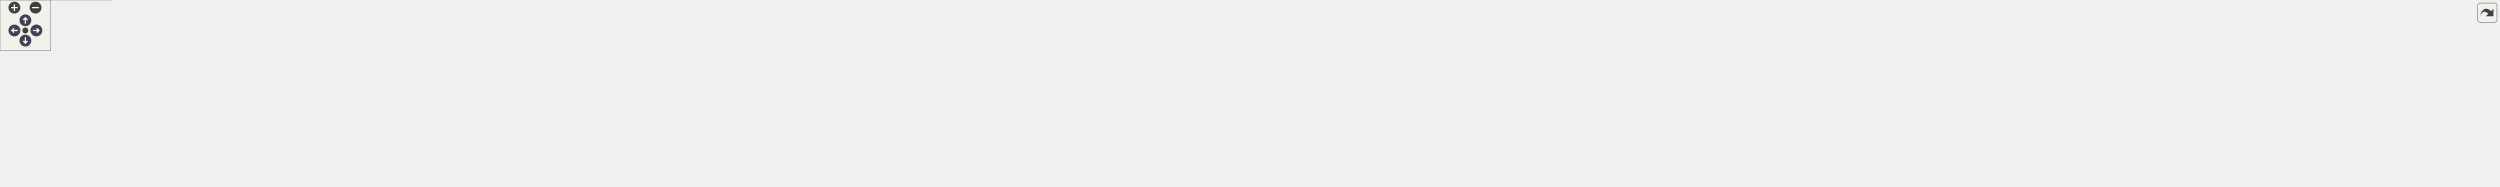
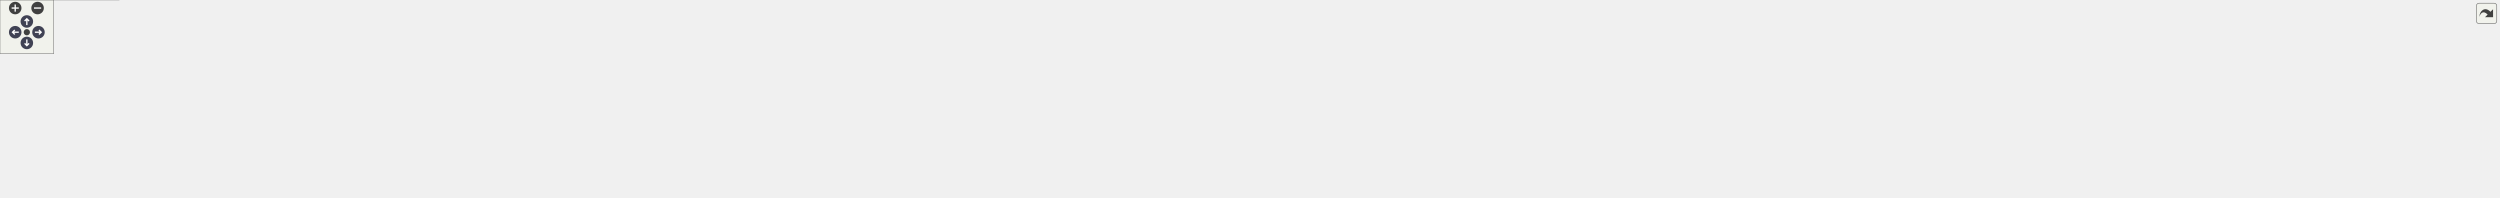
<svg xmlns="http://www.w3.org/2000/svg" xmlns:xlink="http://www.w3.org/1999/xlink" id="main" version="1.1" xml:space="preserve">
  <style type="text/css">
.node, .edge {opacity: 0.7;}
.node.selected, .edge.selected {opacity: 1;}
.edge:hover path { stroke: red; }
.edge:hover polygon { stroke: red; fill: red; }
</style>
  <defs>
    <circle id="rim" cx="0" cy="0" r="7" />
    <circle id="rim2" cx="0" cy="0" r="3.5" />
    <g id="zoomPlus">
      <use xlink:href="#rim" fill="#404040">
        <set attributeName="fill" to="#808080" begin="zoomplus.mouseover" end="zoomplus.mouseout" />
      </use>
      <path d="M-4,0h8M0,-4v8" fill="none" stroke="white" stroke-width="1.5" pointer-events="none" />
    </g>
    <g id="zoomMin">
      <use xlink:href="#rim" fill="#404040">
        <set attributeName="fill" to="#808080" begin="zoomminus.mouseover" end="zoomminus.mouseout" />
      </use>
      <path d="M-4,0h8" fill="none" stroke="white" stroke-width="1.5" pointer-events="none" />
    </g>
    <g id="arrowUp" transform="translate(30 24)">
      <use xlink:href="#rim" />
      <path pointer-events="none" fill="none" stroke="white" stroke-width="1.5" d="M0,-3.0v7 M-2.5,-0.5L0,-3.0L2.5,-0.5" />
    </g>
    <g id="arrowRight" transform="rotate(90) translate(36 -43)">
      <use xlink:href="#rim" />
      <path pointer-events="none" fill="none" stroke="white" stroke-width="1.5" d="M0,-3.0v7 M-2.5,-0.5L0,-3.0L2.5,-0.5" />
    </g>
    <g id="arrowDown" transform="rotate(180) translate(-30 -48)">
      <use xlink:href="#rim" />
      <path pointer-events="none" fill="none" stroke="white" stroke-width="1.5" d="M0,-3.0v7 M-2.5,-0.5L0,-3.0L2.5,-0.5" />
    </g>
    <g id="arrowLeft" transform="rotate(270) translate(-36 17)">
      <use xlink:href="#rim" />
      <path pointer-events="none" fill="none" stroke="white" stroke-width="1.5" d="M0,-3.0v7 M-2.5,-0.5L0,-3.0L2.5,-0.5" />
    </g>
    <g id="resetDef">
      <use xlink:href="#rim2" fill="#404040">
        <set attributeName="fill" to="#808080" begin="reset.mouseover" end="reset.mouseout" />
      </use>
    </g>
  </defs>
  <svg id="graph" class="graph">
    <g id="viewport">
      <g id="Node000001" class="node">
        <g id="a_Node000001">
          <a xlink:title=" ">
            <polygon fill="#999999" stroke="#666666" points="1412.38,-159.75 1230.62,-159.75 1230.62,-139 1412.38,-139 1412.38,-159.75" />
            <text xml:space="preserve" text-anchor="middle" x="1321.5" y="-146.25" font-family="Helvetica,sans-Serif" font-size="10.00">mqttintegrator/mqttintegrator.cpp</text>
          </a>
        </g>
      </g>
      <g id="Node000002" class="node">
        <g id="a_Node000002">
          <a xlink:href="mqttintegrator_2SocketContextFactory_8h.html" target="_top" xlink:title=" ">
            <polygon fill="white" stroke="#666666" points="131.5,-96.62 1.5,-96.62 1.5,-75.88 131.5,-75.88 131.5,-96.62" />
            <text xml:space="preserve" text-anchor="middle" x="66.5" y="-83.12" font-family="Helvetica,sans-Serif" font-size="10.00">SocketContextFactory.h</text>
          </a>
        </g>
      </g>
      <g id="edge1_Node000001_Node000002" class="edge">
        <g id="a_edge1_Node000001_Node000002">
          <a xlink:title=" ">
            <path fill="none" stroke="#63b8ff" d="M1230.56,-146.9C991.79,-142.69 350.98,-129.25 140.5,-103 133.14,-102.08 125.43,-100.8 117.88,-99.37" />
            <polygon fill="#63b8ff" stroke="#63b8ff" points="118.59,-95.94 108.1,-97.39 117.21,-102.8 118.59,-95.94" />
          </a>
        </g>
      </g>
      <g id="Node000004" class="node">
        <g id="a_Node000004">
          <a xlink:title=" ">
            <polygon fill="#e0e0e0" stroke="#999999" points="205,-96.62 150,-96.62 150,-75.88 205,-75.88 205,-96.62" />
            <text xml:space="preserve" text-anchor="middle" x="177.5" y="-83.12" font-family="Helvetica,sans-Serif" font-size="10.00">config.h</text>
          </a>
        </g>
      </g>
      <g id="edge3_Node000001_Node000004" class="edge">
        <g id="a_edge3_Node000001_Node000004">
          <a xlink:title=" ">
            <path fill="none" stroke="#63b8ff" d="M1230.52,-148.85C1001.72,-149.37 406.95,-146.38 214.5,-103 212.21,-102.48 209.89,-101.83 207.58,-101.09" />
            <polygon fill="#63b8ff" stroke="#63b8ff" points="209.04,-97.9 198.45,-97.65 206.57,-104.45 209.04,-97.9" />
          </a>
        </g>
      </g>
      <g id="Node000005" class="node">
        <g id="a_Node000005">
          <a xlink:href="ConfigApplication_8h.html" target="_top" xlink:title=" ">
            <polygon fill="white" stroke="#666666" points="349.62,-96.62 223.38,-96.62 223.38,-75.88 349.62,-75.88 349.62,-96.62" />
            <text xml:space="preserve" text-anchor="middle" x="286.5" y="-83.12" font-family="Helvetica,sans-Serif" font-size="10.00">lib/ConfigApplication.h</text>
          </a>
        </g>
      </g>
      <g id="edge4_Node000001_Node000005" class="edge">
        <g id="a_edge4_Node000001_Node000005">
          <a xlink:title=" ">
            <path fill="none" stroke="#63b8ff" d="M1230.43,-149.17C1058.99,-149.54 676.89,-145.02 358.5,-103 351.51,-102.08 344.19,-100.82 337.01,-99.42" />
            <polygon fill="#63b8ff" stroke="#63b8ff" points="337.88,-96.03 327.38,-97.43 336.47,-102.88 337.88,-96.03" />
          </a>
        </g>
      </g>
      <g id="Node000007" class="node">
        <g id="a_Node000007">
          <a xlink:title=" ">
            <polygon fill="#e0e0e0" stroke="#999999" points="455.12,-96.62 367.88,-96.62 367.88,-75.88 455.12,-75.88 455.12,-96.62" />
            <text xml:space="preserve" text-anchor="middle" x="411.5" y="-83.12" font-family="Helvetica,sans-Serif" font-size="10.00">core/SNodeC.h</text>
          </a>
        </g>
      </g>
      <g id="edge6_Node000001_Node000007" class="edge">
        <g id="a_edge6_Node000001_Node000007">
          <a xlink:title=" ">
            <path fill="none" stroke="#63b8ff" d="M1230.41,-146.27C1040.84,-141.44 609.49,-128.02 464.5,-103 460.1,-102.24 455.56,-101.24 451.06,-100.11" />
            <polygon fill="#63b8ff" stroke="#63b8ff" points="452.12,-96.77 441.55,-97.49 450.26,-103.52 452.12,-96.77" />
          </a>
        </g>
      </g>
      <g id="Node000008" class="node">
        <g id="a_Node000008">
          <a xlink:title=" ">
            <polygon fill="#e0e0e0" stroke="#999999" points="553.75,-96.62 473.25,-96.62 473.25,-75.88 553.75,-75.88 553.75,-96.62" />
            <text xml:space="preserve" text-anchor="middle" x="513.5" y="-83.12" font-family="Helvetica,sans-Serif" font-size="10.00">utils/Config.h</text>
          </a>
        </g>
      </g>
      <g id="edge7_Node000001_Node000008" class="edge">
        <g id="a_edge7_Node000001_Node000008">
          <a xlink:title=" ">
            <path fill="none" stroke="#63b8ff" d="M1230.45,-145.72C1057.81,-140.23 688.93,-126.15 563.5,-103 559.46,-102.25 555.29,-101.28 551.16,-100.19" />
            <polygon fill="#63b8ff" stroke="#63b8ff" points="552.47,-96.92 541.89,-97.49 550.52,-103.64 552.47,-96.92" />
          </a>
        </g>
      </g>
      <g id="Node000009" class="node">
        <g id="a_Node000009">
          <a xlink:title=" ">
            <polygon fill="#e0e0e0" stroke="#999999" points="688.75,-103 572.25,-103 572.25,-69.5 688.75,-69.5 688.75,-103" />
            <text xml:space="preserve" text-anchor="start" x="580.25" y="-89.5" font-family="Helvetica,sans-Serif" font-size="10.00">net/in/stream/legacy</text>
            <text xml:space="preserve" text-anchor="middle" x="630.5" y="-76.75" font-family="Helvetica,sans-Serif" font-size="10.00">/SocketClient.h</text>
          </a>
        </g>
      </g>
      <g id="edge8_Node000001_Node000009" class="edge">
        <g id="a_edge8_Node000001_Node000009">
          <a xlink:title=" ">
            <path fill="none" stroke="#63b8ff" d="M1230.32,-146.26C1110.64,-142.47 893.98,-132.16 700.47,-103.31" />
            <polygon fill="#63b8ff" stroke="#63b8ff" points="701.13,-99.87 690.72,-101.84 700.08,-106.79 701.13,-99.87" />
          </a>
        </g>
      </g>
      <g id="Node000010" class="node">
        <g id="a_Node000010">
          <a xlink:title=" ">
            <polygon fill="#e0e0e0" stroke="#999999" points="838.25,-103 706.75,-103 706.75,-69.5 838.25,-69.5 838.25,-103" />
            <text xml:space="preserve" text-anchor="start" x="714.75" y="-89.5" font-family="Helvetica,sans-Serif" font-size="10.00">net/in/stream/tls/Socket</text>
            <text xml:space="preserve" text-anchor="middle" x="772.5" y="-76.75" font-family="Helvetica,sans-Serif" font-size="10.00">Client.h</text>
          </a>
        </g>
      </g>
      <g id="edge9_Node000001_Node000010" class="edge">
        <g id="a_edge9_Node000001_Node000010">
          <a xlink:title=" ">
            <path fill="none" stroke="#63b8ff" d="M1230.26,-142.67C1137.06,-136.16 988.01,-123.85 849.88,-103.26" />
            <polygon fill="#63b8ff" stroke="#63b8ff" points="850.59,-99.82 840.18,-101.79 849.54,-106.75 850.59,-99.82" />
          </a>
        </g>
      </g>
      <g id="Node000011" class="node">
        <g id="a_Node000011">
          <a xlink:title=" ">
            <polygon fill="#e0e0e0" stroke="#999999" points="978.75,-103 856.25,-103 856.25,-69.5 978.75,-69.5 978.75,-103" />
            <text xml:space="preserve" text-anchor="start" x="864.25" y="-89.5" font-family="Helvetica,sans-Serif" font-size="10.00">net/in6/stream/legacy</text>
            <text xml:space="preserve" text-anchor="middle" x="917.5" y="-76.75" font-family="Helvetica,sans-Serif" font-size="10.00">/SocketClient.h</text>
          </a>
        </g>
      </g>
      <g id="edge10_Node000001_Node000011" class="edge">
        <g id="a_edge10_Node000001_Node000011">
          <a xlink:title=" ">
            <path fill="none" stroke="#63b8ff" d="M1233.62,-138.54C1168.85,-130.8 1078.36,-118.98 990.2,-103.4" />
            <polygon fill="#63b8ff" stroke="#63b8ff" points="990.85,-99.96 980.39,-101.65 989.62,-106.85 990.85,-99.96" />
          </a>
        </g>
      </g>
      <g id="Node000012" class="node">
        <g id="a_Node000012">
          <a xlink:title=" ">
            <polygon fill="#e0e0e0" stroke="#999999" points="1098.62,-103 996.38,-103 996.38,-69.5 1098.62,-69.5 1098.62,-103" />
            <text xml:space="preserve" text-anchor="start" x="1004.38" y="-89.5" font-family="Helvetica,sans-Serif" font-size="10.00">net/in6/stream/tls</text>
            <text xml:space="preserve" text-anchor="middle" x="1047.5" y="-76.75" font-family="Helvetica,sans-Serif" font-size="10.00">/SocketClient.h</text>
          </a>
        </g>
      </g>
      <g id="edge11_Node000001_Node000012" class="edge">
        <g id="a_edge11_Node000001_Node000012">
          <a xlink:title=" ">
            <path fill="none" stroke="#63b8ff" d="M1271.62,-138.5C1230.62,-130.23 1170.74,-117.78 1109.83,-103.49" />
            <polygon fill="#63b8ff" stroke="#63b8ff" points="1110.86,-100.14 1100.32,-101.25 1109.25,-106.95 1110.86,-100.14" />
          </a>
        </g>
      </g>
      <g id="Node000013" class="node">
        <g id="a_Node000013">
          <a xlink:title=" ">
            <polygon fill="#e0e0e0" stroke="#999999" points="1236.25,-103 1116.75,-103 1116.75,-69.5 1236.25,-69.5 1236.25,-103" />
            <text xml:space="preserve" text-anchor="start" x="1124.75" y="-89.5" font-family="Helvetica,sans-Serif" font-size="10.00">net/un/stream/legacy</text>
            <text xml:space="preserve" text-anchor="middle" x="1176.5" y="-76.75" font-family="Helvetica,sans-Serif" font-size="10.00">/SocketClient.h</text>
          </a>
        </g>
      </g>
      <g id="edge12_Node000001_Node000013" class="edge">
        <g id="a_edge12_Node000001_Node000013">
          <a xlink:title=" ">
            <path fill="none" stroke="#63b8ff" d="M1298.2,-138.55C1278.68,-130.32 1250.14,-118.29 1225.6,-107.95" />
            <polygon fill="#63b8ff" stroke="#63b8ff" points="1226.98,-104.73 1216.41,-104.07 1224.26,-111.18 1226.98,-104.73" />
          </a>
        </g>
      </g>
      <g id="Node000014" class="node">
        <g id="a_Node000014">
          <a xlink:title=" ">
            <polygon fill="#e0e0e0" stroke="#999999" points="1388.75,-103 1254.25,-103 1254.25,-69.5 1388.75,-69.5 1388.75,-103" />
            <text xml:space="preserve" text-anchor="start" x="1262.25" y="-89.5" font-family="Helvetica,sans-Serif" font-size="10.00">net/un/stream/tls/Socket</text>
            <text xml:space="preserve" text-anchor="middle" x="1321.5" y="-76.75" font-family="Helvetica,sans-Serif" font-size="10.00">Client.h</text>
          </a>
        </g>
      </g>
      <g id="edge13_Node000001_Node000014" class="edge">
        <g id="a_edge13_Node000001_Node000014">
          <a xlink:title=" ">
            <path fill="none" stroke="#63b8ff" d="M1321.5,-138.55C1321.5,-132.13 1321.5,-123.4 1321.5,-114.95" />
            <polygon fill="#63b8ff" stroke="#63b8ff" points="1325,-115 1321.5,-105 1318,-115 1325,-115" />
          </a>
        </g>
      </g>
      <g id="Node000015" class="node">
        <g id="a_Node000015">
          <a xlink:title=" ">
            <polygon fill="#e0e0e0" stroke="#999999" points="1512.5,-103 1406.5,-103 1406.5,-69.5 1512.5,-69.5 1512.5,-103" />
            <text xml:space="preserve" text-anchor="start" x="1414.5" y="-89.5" font-family="Helvetica,sans-Serif" font-size="10.00">web/http/legacy/in</text>
            <text xml:space="preserve" text-anchor="middle" x="1459.5" y="-76.75" font-family="Helvetica,sans-Serif" font-size="10.00">/Client.h</text>
          </a>
        </g>
      </g>
      <g id="edge14_Node000001_Node000015" class="edge">
        <g id="a_edge14_Node000001_Node000015">
          <a xlink:title=" ">
            <path fill="none" stroke="#63b8ff" d="M1343.67,-138.55C1362.17,-130.36 1389.18,-118.4 1412.46,-108.09" />
            <polygon fill="#63b8ff" stroke="#63b8ff" points="1413.74,-111.35 1421.46,-104.1 1410.9,-104.95 1413.74,-111.35" />
          </a>
        </g>
      </g>
      <g id="Node000016" class="node">
        <g id="a_Node000016">
          <a xlink:title=" ">
            <polygon fill="#e0e0e0" stroke="#999999" points="1642.5,-103 1530.5,-103 1530.5,-69.5 1642.5,-69.5 1642.5,-103" />
            <text xml:space="preserve" text-anchor="start" x="1538.5" y="-89.5" font-family="Helvetica,sans-Serif" font-size="10.00">web/http/legacy/in6</text>
            <text xml:space="preserve" text-anchor="middle" x="1586.5" y="-76.75" font-family="Helvetica,sans-Serif" font-size="10.00">/Client.h</text>
          </a>
        </g>
      </g>
      <g id="edge15_Node000001_Node000016" class="edge">
        <g id="a_edge15_Node000001_Node000016">
          <a xlink:title=" ">
            <path fill="none" stroke="#63b8ff" d="M1365.63,-138.56C1403.81,-130.02 1460.78,-117.18 1519.22,-103.52" />
            <polygon fill="#63b8ff" stroke="#63b8ff" points="1519.73,-106.99 1528.67,-101.3 1518.13,-100.18 1519.73,-106.99" />
          </a>
        </g>
      </g>
      <g id="Node000017" class="node">
        <g id="a_Node000017">
          <a xlink:title=" ">
            <polygon fill="#e0e0e0" stroke="#999999" points="1770,-103 1661,-103 1661,-69.5 1770,-69.5 1770,-103" />
            <text xml:space="preserve" text-anchor="start" x="1669" y="-89.5" font-family="Helvetica,sans-Serif" font-size="10.00">web/http/legacy/un</text>
            <text xml:space="preserve" text-anchor="middle" x="1715.5" y="-76.75" font-family="Helvetica,sans-Serif" font-size="10.00">/Client.h</text>
          </a>
        </g>
      </g>
      <g id="edge16_Node000001_Node000017" class="edge">
        <g id="a_edge16_Node000001_Node000017">
          <a xlink:title=" ">
            <path fill="none" stroke="#63b8ff" d="M1411.91,-138.53C1475.73,-130.98 1563.44,-119.4 1649.71,-103.22" />
            <polygon fill="#63b8ff" stroke="#63b8ff" points="1650.11,-106.71 1659.28,-101.4 1648.81,-99.83 1650.11,-106.71" />
          </a>
        </g>
      </g>
      <g id="Node000018" class="node">
        <g id="a_Node000018">
          <a xlink:title=" ">
            <polygon fill="#e0e0e0" stroke="#999999" points="1914.62,-96.62 1788.38,-96.62 1788.38,-75.88 1914.62,-75.88 1914.62,-96.62" />
            <text xml:space="preserve" text-anchor="middle" x="1851.5" y="-83.12" font-family="Helvetica,sans-Serif" font-size="10.00">web/http/tls/in/Client.h</text>
          </a>
        </g>
      </g>
      <g id="edge17_Node000001_Node000018" class="edge">
        <g id="a_edge17_Node000001_Node000018">
          <a xlink:title=" ">
            <path fill="none" stroke="#63b8ff" d="M1412.5,-142.4C1505.01,-135.6 1652.28,-122.82 1778.5,-103 1785.06,-101.97 1791.93,-100.72 1798.7,-99.38" />
            <polygon fill="#63b8ff" stroke="#63b8ff" points="1799.39,-102.81 1808.48,-97.37 1797.98,-95.96 1799.39,-102.81" />
          </a>
        </g>
      </g>
      <g id="Node000019" class="node">
        <g id="a_Node000019">
          <a xlink:title=" ">
            <polygon fill="#e0e0e0" stroke="#999999" points="2064.62,-96.62 1932.38,-96.62 1932.38,-75.88 2064.62,-75.88 2064.62,-96.62" />
            <text xml:space="preserve" text-anchor="middle" x="1998.5" y="-83.12" font-family="Helvetica,sans-Serif" font-size="10.00">web/http/tls/in6/Client.h</text>
          </a>
        </g>
      </g>
      <g id="edge18_Node000001_Node000019" class="edge">
        <g id="a_edge18_Node000001_Node000019">
          <a xlink:title=" ">
            <path fill="none" stroke="#63b8ff" d="M1412.67,-145.24C1530.95,-140.33 1743.46,-128.58 1923.5,-103 1930.67,-101.98 1938.19,-100.68 1945.57,-99.27" />
            <polygon fill="#63b8ff" stroke="#63b8ff" points="1946.02,-102.75 1955.14,-97.36 1944.65,-95.89 1946.02,-102.75" />
          </a>
        </g>
      </g>
      <g id="Node000020" class="node">
        <g id="a_Node000020">
          <a xlink:title=" ">
            <polygon fill="#e0e0e0" stroke="#999999" points="2212.12,-96.62 2082.88,-96.62 2082.88,-75.88 2212.12,-75.88 2212.12,-96.62" />
            <text xml:space="preserve" text-anchor="middle" x="2147.5" y="-83.12" font-family="Helvetica,sans-Serif" font-size="10.00">web/http/tls/un/Client.h</text>
          </a>
        </g>
      </g>
      <g id="edge19_Node000001_Node000020" class="edge">
        <g id="a_edge19_Node000001_Node000020">
          <a xlink:title=" ">
            <path fill="none" stroke="#63b8ff" d="M1412.8,-147.26C1554.74,-144.53 1836.65,-135.17 2073.5,-103 2080.67,-102.03 2088.19,-100.74 2095.57,-99.32" />
            <polygon fill="#63b8ff" stroke="#63b8ff" points="2096,-102.81 2105.11,-97.4 2094.61,-95.95 2096,-102.81" />
          </a>
        </g>
      </g>
      <g id="Node000021" class="node">
        <g id="a_Node000021">
          <a xlink:title=" ">
            <polygon fill="#e0e0e0" stroke="#999999" points="2375,-96.62 2230,-96.62 2230,-75.88 2375,-75.88 2375,-96.62" />
            <text xml:space="preserve" text-anchor="middle" x="2302.5" y="-83.12" font-family="Helvetica,sans-Serif" font-size="10.00">express/legacy/in/Server.h</text>
          </a>
        </g>
      </g>
      <g id="edge20_Node000001_Node000021" class="edge">
        <g id="a_edge20_Node000001_Node000021">
          <a xlink:title=" ">
            <path fill="none" stroke="#63b8ff" d="M1412.56,-148.04C1575.45,-146.49 1927.21,-138.85 2221.5,-103 2229.81,-101.99 2238.54,-100.62 2247.07,-99.11" />
            <polygon fill="#63b8ff" stroke="#63b8ff" points="2247.44,-102.6 2256.63,-97.33 2246.16,-95.72 2247.44,-102.6" />
          </a>
        </g>
      </g>
      <g id="Node000022" class="node">
        <g id="a_Node000022">
          <a xlink:title=" ">
            <polygon fill="#e0e0e0" stroke="#999999" points="2517.88,-96.62 2393.12,-96.62 2393.12,-75.88 2517.88,-75.88 2517.88,-96.62" />
            <text xml:space="preserve" text-anchor="middle" x="2455.5" y="-83.12" font-family="Helvetica,sans-Serif" font-size="10.00">express/tls/in/Server.h</text>
          </a>
        </g>
      </g>
      <g id="edge21_Node000001_Node000022" class="edge">
        <g id="a_edge21_Node000001_Node000022">
          <a xlink:title=" ">
            <path fill="none" stroke="#63b8ff" d="M1412.54,-146.54C1634.28,-141.75 2197.8,-127.5 2384.5,-103 2391.48,-102.08 2398.79,-100.82 2405.96,-99.4" />
            <polygon fill="#63b8ff" stroke="#63b8ff" points="2406.48,-102.87 2415.55,-97.39 2405.04,-96.02 2406.48,-102.87" />
          </a>
        </g>
      </g>
      <g id="Node000023" class="node">
        <g id="a_Node000023">
          <a xlink:href="MappingAdminRouter_8h.html" target="_top" xlink:title=" ">
            <polygon fill="white" stroke="#666666" points="2681.38,-96.62 2535.62,-96.62 2535.62,-75.88 2681.38,-75.88 2681.38,-96.62" />
            <text xml:space="preserve" text-anchor="middle" x="2608.5" y="-83.12" font-family="Helvetica,sans-Serif" font-size="10.00">lib/MappingAdminRouter.h</text>
          </a>
        </g>
      </g>
      <g id="edge22_Node000001_Node000023" class="edge">
        <g id="a_edge22_Node000001_Node000023">
          <a xlink:title=" ">
            <path fill="none" stroke="#63b8ff" d="M1412.5,-146.74C1654.65,-142.11 2310.96,-127.61 2526.5,-103 2535.01,-102.03 2543.96,-100.67 2552.7,-99.14" />
            <polygon fill="#63b8ff" stroke="#63b8ff" points="2553.31,-102.59 2562.52,-97.35 2552.05,-95.71 2553.31,-102.59" />
          </a>
        </g>
      </g>
      <g id="Node000025" class="node">
        <g id="a_Node000025">
          <a xlink:href="mqttintegrator_2lib_2Mqtt_8h.html" target="_top" xlink:title=" ">
            <polygon fill="white" stroke="#666666" points="2763.75,-96.62 2701.25,-96.62 2701.25,-75.88 2763.75,-75.88 2763.75,-96.62" />
            <text xml:space="preserve" text-anchor="middle" x="2732.5" y="-83.12" font-family="Helvetica,sans-Serif" font-size="10.00">lib/Mqtt.h</text>
          </a>
        </g>
      </g>
      <g id="edge24_Node000001_Node000025" class="edge">
        <g id="a_edge24_Node000001_Node000025">
          <a xlink:title=" ">
            <path fill="none" stroke="#63b8ff" d="M1412.62,-147.07C1698.51,-142.74 2566.11,-127.69 2690.5,-103 2693.65,-102.37 2696.88,-101.54 2700.07,-100.58" />
            <polygon fill="#63b8ff" stroke="#63b8ff" points="2700.89,-104 2709.23,-97.46 2698.63,-97.38 2700.89,-104" />
          </a>
        </g>
      </g>
      <g id="Node000003" class="node">
        <g id="a_Node000003">
          <a xlink:title=" ">
            <polygon fill="#e0e0e0" stroke="#999999" points="133,-33.5 0,-33.5 0,0 133,0 133,-33.5" />
            <text xml:space="preserve" text-anchor="start" x="8" y="-20" font-family="Helvetica,sans-Serif" font-size="10.00">core/socket/stream</text>
            <text xml:space="preserve" text-anchor="middle" x="66.5" y="-7.25" font-family="Helvetica,sans-Serif" font-size="10.00">/SocketContextFactory.h</text>
          </a>
        </g>
      </g>
      <g id="edge2_Node000002_Node000003" class="edge">
        <g id="a_edge2_Node000002_Node000003">
          <a xlink:title=" ">
            <path fill="none" stroke="#63b8ff" d="M66.5,-75.58C66.5,-67.69 66.5,-56.13 66.5,-45.41" />
            <polygon fill="#63b8ff" stroke="#63b8ff" points="70,-45.43 66.5,-35.43 63,-45.43 70,-45.43" />
          </a>
        </g>
      </g>
      <g id="Node000006" class="node">
        <g id="a_Node000006">
          <a xlink:title=" ">
            <polygon fill="#e0e0e0" stroke="#999999" points="345.12,-27.12 227.88,-27.12 227.88,-6.38 345.12,-6.38 345.12,-27.12" />
            <text xml:space="preserve" text-anchor="middle" x="286.5" y="-13.62" font-family="Helvetica,sans-Serif" font-size="10.00">utils/SubCommand.h</text>
          </a>
        </g>
      </g>
      <g id="edge5_Node000005_Node000006" class="edge">
        <g id="a_edge5_Node000005_Node000006">
          <a xlink:title=" ">
            <path fill="none" stroke="#63b8ff" d="M286.5,-75.58C286.5,-65.96 286.5,-50.88 286.5,-38.54" />
            <polygon fill="#63b8ff" stroke="#63b8ff" points="290,-38.92 286.5,-28.92 283,-38.92 290,-38.92" />
          </a>
        </g>
      </g>
      <g id="Node000024" class="node">
        <g id="a_Node000024">
          <a xlink:title=" ">
-             <polygon fill="#e0e0e0" stroke="#999999" points="2654.75,-27.12 2556.25,-27.12 2556.25,-6.38 2654.75,-6.38 2654.75,-27.12" />
-             <text xml:space="preserve" text-anchor="middle" x="2605.5" y="-13.62" font-family="Helvetica,sans-Serif" font-size="10.00">express/Router.h</text>
+             <polygon fill="#e0e0e0" stroke="#999999" points="2655.75,-27.12 2557.25,-27.12 2557.25,-6.38 2655.75,-6.38 2655.75,-27.12" />
+             <text xml:space="preserve" text-anchor="middle" x="2606.5" y="-13.62" font-family="Helvetica,sans-Serif" font-size="10.00">express/Router.h</text>
          </a>
        </g>
      </g>
      <g id="edge23_Node000023_Node000024" class="edge">
        <g id="a_edge23_Node000023_Node000024">
          <a xlink:title=" ">
-             <path fill="none" stroke="#63b8ff" d="M2608.07,-75.58C2607.64,-65.96 2606.97,-50.88 2606.42,-38.54" />
-             <polygon fill="#63b8ff" stroke="#63b8ff" points="2609.94,-38.75 2606,-28.92 2602.94,-39.06 2609.94,-38.75" />
+             <path fill="none" stroke="#63b8ff" d="M2608.21,-75.58C2607.93,-65.96 2607.48,-50.88 2607.12,-38.54" />
+             <polygon fill="#63b8ff" stroke="#63b8ff" points="2610.63,-38.81 2606.83,-28.92 2603.63,-39.02 2610.63,-38.81" />
          </a>
        </g>
      </g>
      <g id="Node000026" class="node">
        <g id="a_Node000026">
          <a xlink:title=" ">
-             <polygon fill="#e0e0e0" stroke="#999999" points="2792.25,-27.12 2672.75,-27.12 2672.75,-6.38 2792.25,-6.38 2792.25,-27.12" />
-             <text xml:space="preserve" text-anchor="middle" x="2732.5" y="-13.62" font-family="Helvetica,sans-Serif" font-size="10.00">iot/mqtt/client/Mqtt.h</text>
+             <polygon fill="#e0e0e0" stroke="#999999" points="2793.25,-27.12 2673.75,-27.12 2673.75,-6.38 2793.25,-6.38 2793.25,-27.12" />
+             <text xml:space="preserve" text-anchor="middle" x="2733.5" y="-13.62" font-family="Helvetica,sans-Serif" font-size="10.00">iot/mqtt/client/Mqtt.h</text>
          </a>
        </g>
      </g>
      <g id="edge25_Node000025_Node000026" class="edge">
        <g id="a_edge25_Node000025_Node000026">
          <a xlink:title=" ">
-             <path fill="none" stroke="#63b8ff" d="M2732.5,-75.58C2732.5,-65.96 2732.5,-50.88 2732.5,-38.54" />
-             <polygon fill="#63b8ff" stroke="#63b8ff" points="2736,-38.92 2732.5,-28.92 2729,-38.92 2736,-38.92" />
-           </a>
-         </g>
-       </g>
-       <g id="Node000027" class="node">
-         <g id="a_Node000027">
-           <a xlink:title=" ">
-             <polygon fill="#e0e0e0" stroke="#999999" points="2952.88,-27.12 2810.12,-27.12 2810.12,-6.38 2952.88,-6.38 2952.88,-27.12" />
-             <text xml:space="preserve" text-anchor="middle" x="2881.5" y="-13.62" font-family="Helvetica,sans-Serif" font-size="10.00">iot/mqtt/packets/Publish.h</text>
-           </a>
-         </g>
-       </g>
-       <g id="edge26_Node000025_Node000027" class="edge">
-         <g id="a_edge26_Node000025_Node000027">
-           <a xlink:title=" ">
-             <path fill="none" stroke="#63b8ff" d="M2754.17,-75.43C2779.22,-64.09 2820.68,-45.3 2849.46,-32.26" />
-             <polygon fill="#63b8ff" stroke="#63b8ff" points="2850.76,-35.52 2858.43,-28.2 2847.88,-29.14 2850.76,-35.52" />
+             <path fill="none" stroke="#63b8ff" d="M2732.64,-75.58C2732.79,-65.96 2733.01,-50.88 2733.19,-38.54" />
+             <polygon fill="#63b8ff" stroke="#63b8ff" points="2736.69,-38.97 2733.33,-28.92 2729.69,-38.86 2736.69,-38.97" />
          </a>
        </g>
      </g>
    </g>
  </svg>
  <g id="navigator" transform="translate(0 0)" fill="#404254">
    <rect fill="#f2f5e9" fill-opacity="0.5" stroke="#606060" stroke-width=".5" x="0" y="0" width="60" height="60" />
    <use id="zoomplus" xlink:href="#zoomPlus" x="17" y="9" />
    <use id="zoomminus" xlink:href="#zoomMin" x="42" y="9" />
    <use id="reset" xlink:href="#resetDef" x="30" y="36" />
    <use id="arrowup" xlink:href="#arrowUp" x="0" y="0" />
    <use id="arrowright" xlink:href="#arrowRight" x="0" y="0" />
    <use id="arrowdown" xlink:href="#arrowDown" x="0" y="0" />
    <use id="arrowleft" xlink:href="#arrowLeft" x="0" y="0" />
  </g>
  <svg viewBox="0 0 15 15" width="100%" height="30px" preserveAspectRatio="xMaxYMin meet">
    <g id="arrow_out" transform="scale(0.3 0.3)">
      <a xlink:href="mqttintegrator_8cpp__incl_org.svg" target="_base">
        <rect id="button" ry="5" rx="5" y="6" x="6" height="38" width="38" fill="#f2f5e9" fill-opacity="0.5" stroke="#606060" stroke-width="1.0" />
        <path id="arrow" d="M 11.5,31.437 C 11.94,20.098 22.043,11.323 32.159,21.979 L 37.069,17.246 C 37.069,17.246 37.088,32 37.088,32 L 22.16,31.978 C 22.16,31.978 26.998,27.14 26.998,27.14 C 18.529,18.264 13.292,25.23 11.5,31.437 z" style="fill:#404040;" />
      </a>
    </g>
  </svg>
  <style type="text/css">

[data-mouse-over-selected='false'] { opacity: 0.7; }
[data-mouse-over-selected='true']  { opacity: 1.0; }

</style>
</svg>
